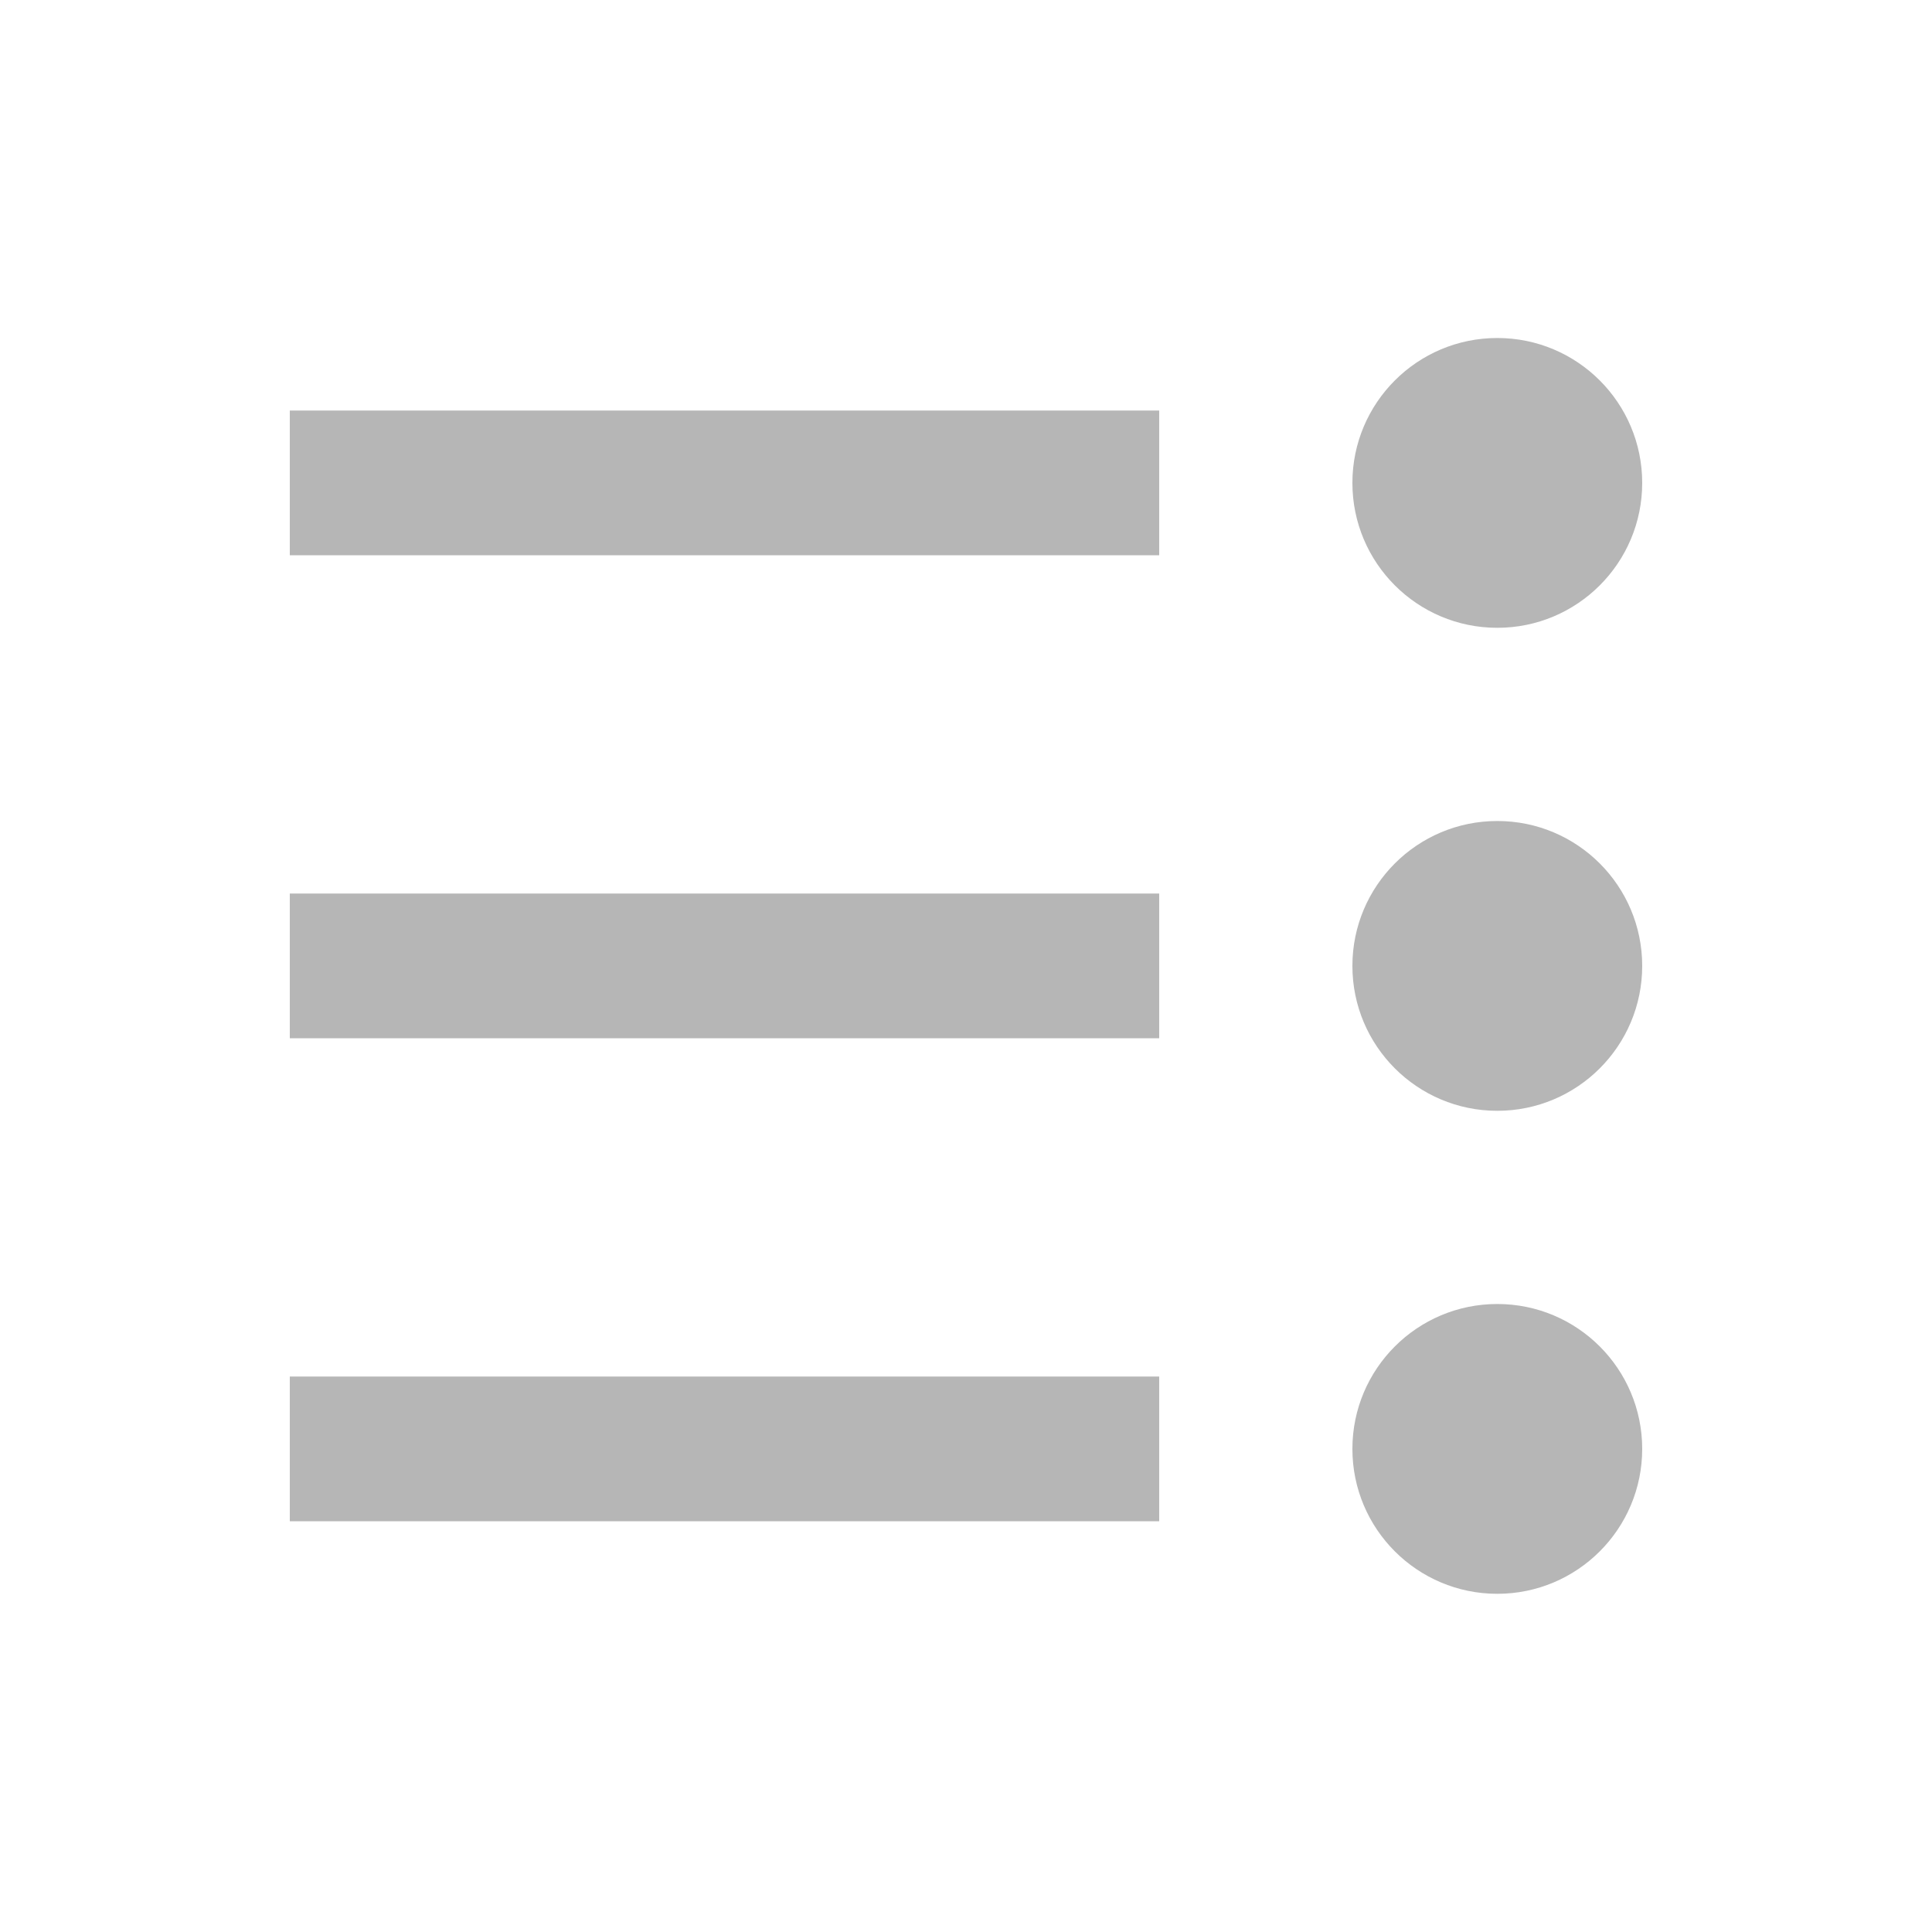
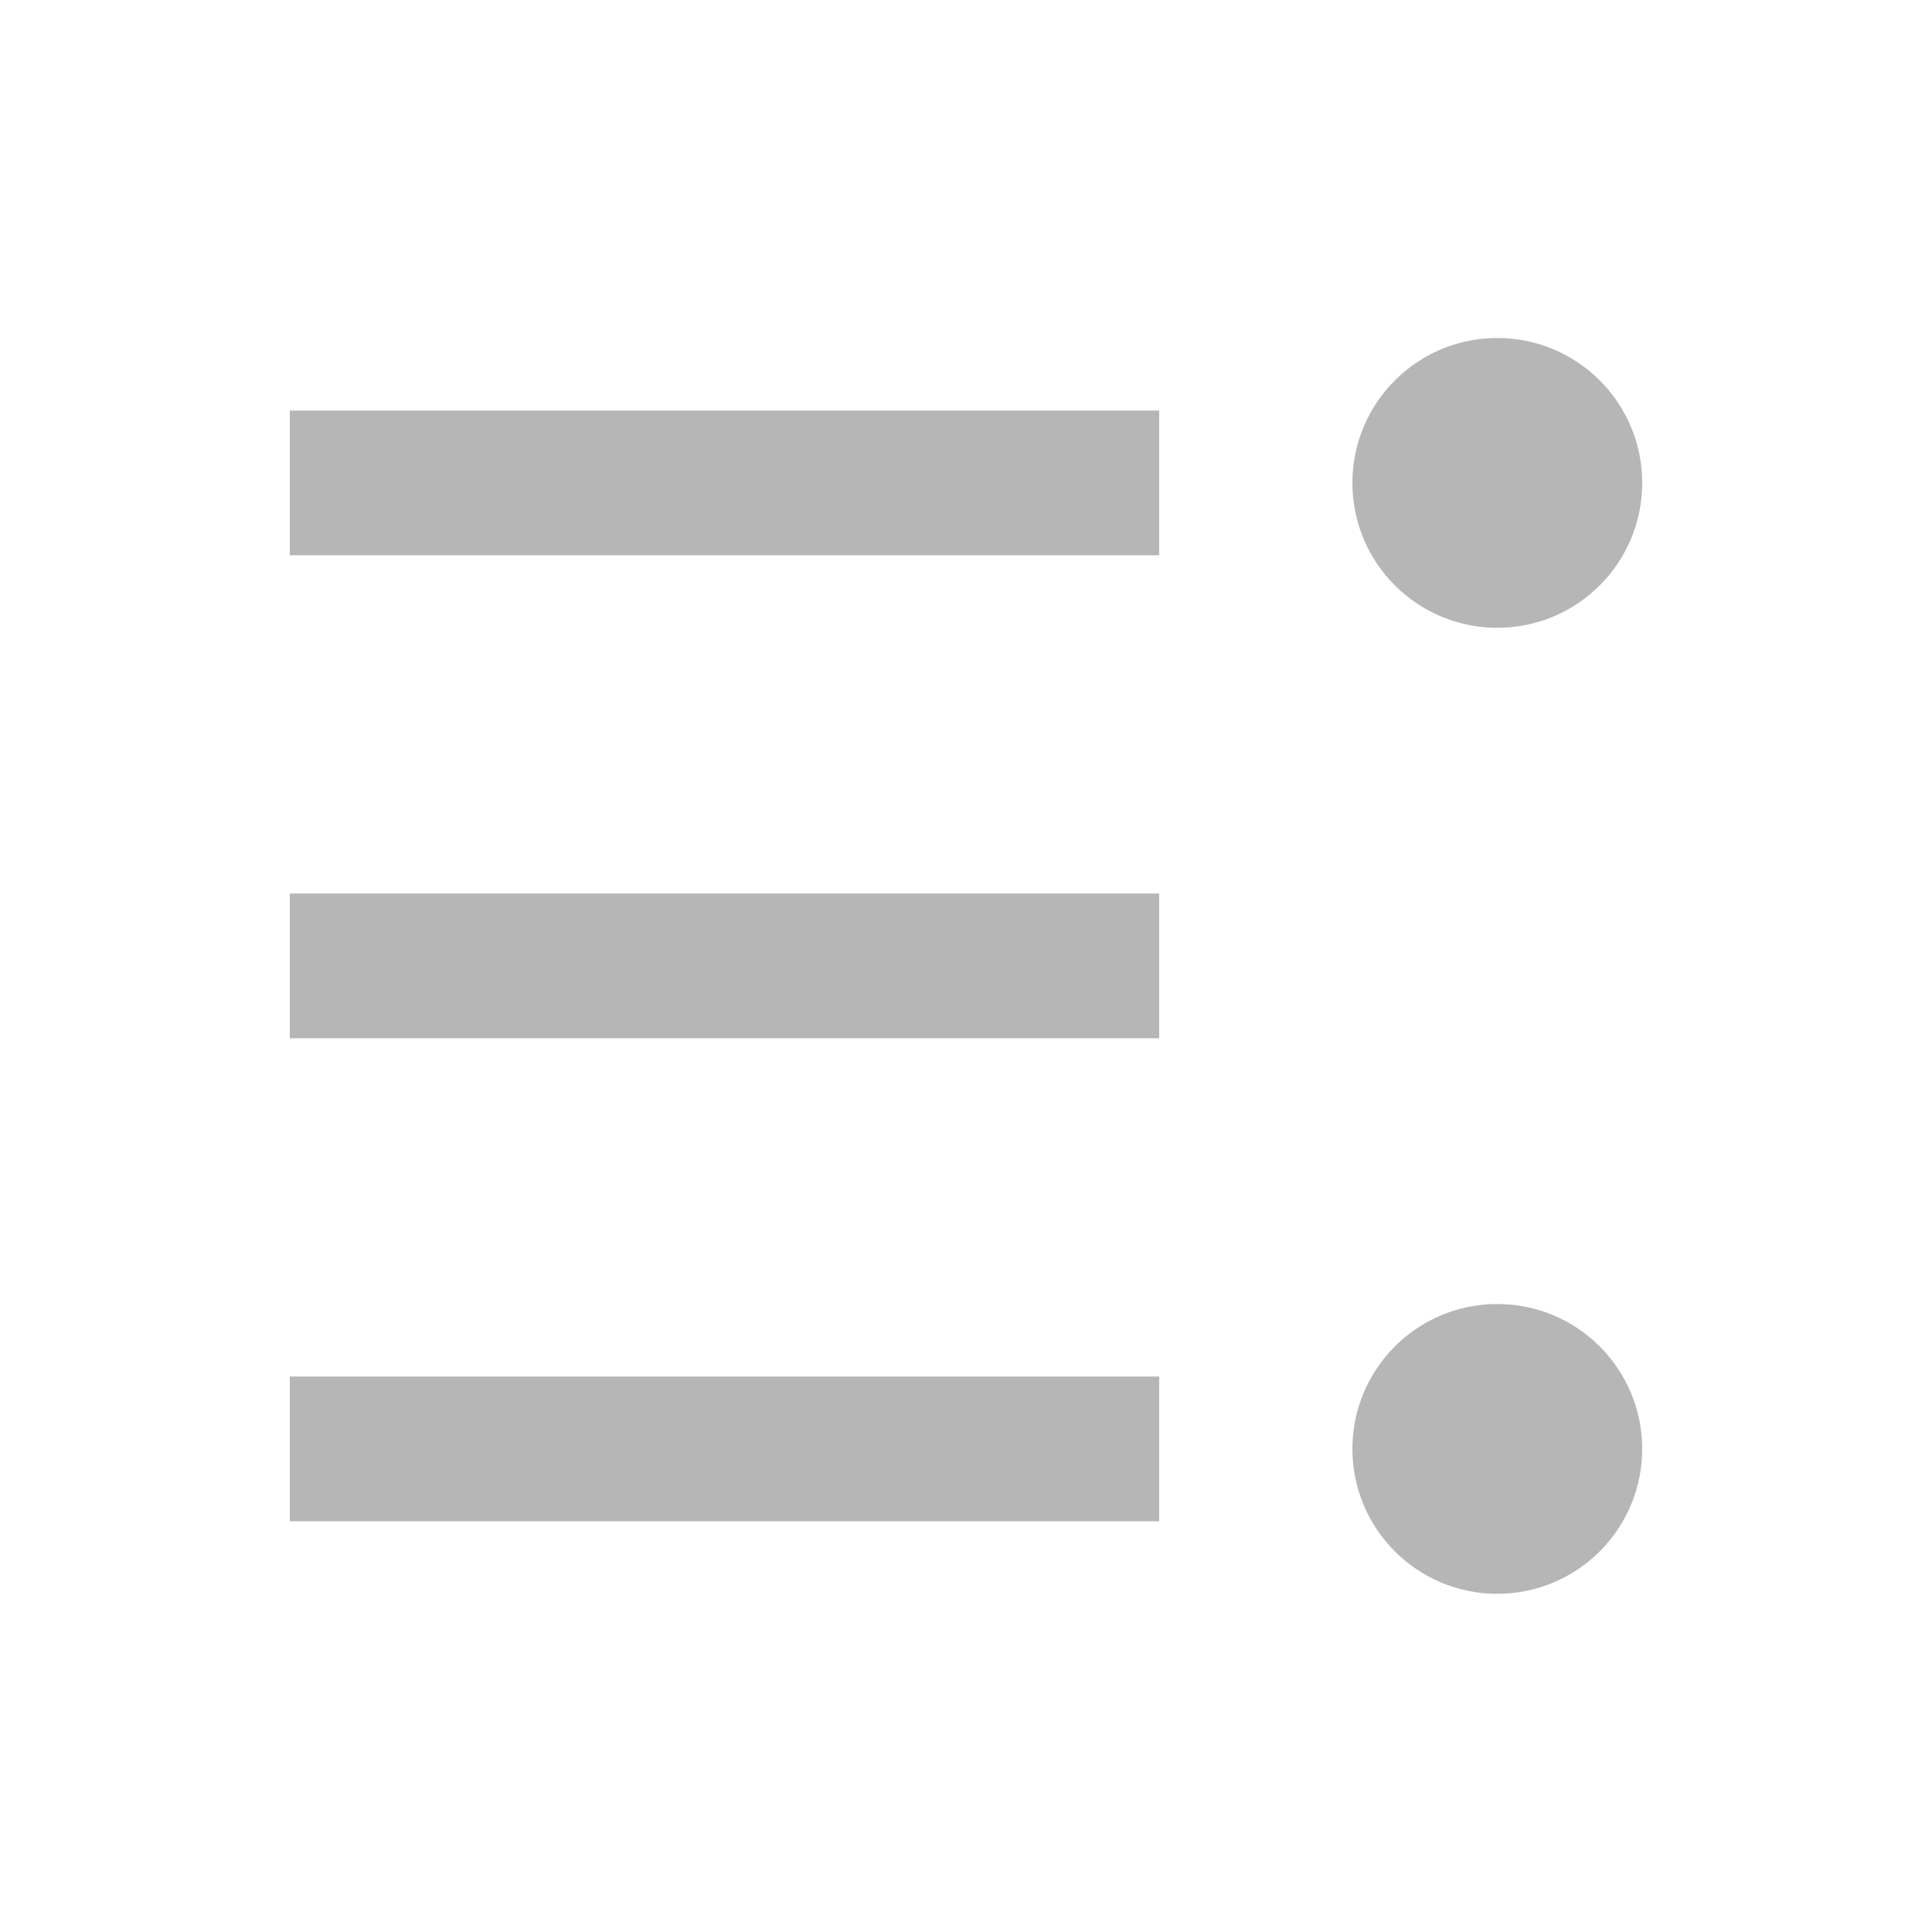
<svg xmlns="http://www.w3.org/2000/svg" width="20" height="20" viewBox="0 0 20 20" fill="none">
  <path d="M3 4.25H12V5.748H3V4.25Z" fill="#B6B6B6" />
  <path d="M3 9.25H12V10.748H3V9.25Z" fill="#B6B6B6" />
  <path d="M3 14.25H12V15.748H3V14.25Z" fill="#B6B6B6" />
  <circle cx="15.5" cy="4.999" r="1.5" fill="#B6B6B6" />
-   <circle cx="15.5" cy="9.999" r="1.5" fill="#B6B6B6" />
  <circle cx="15.5" cy="14.999" r="1.5" fill="#B6B6B6" />
</svg>
